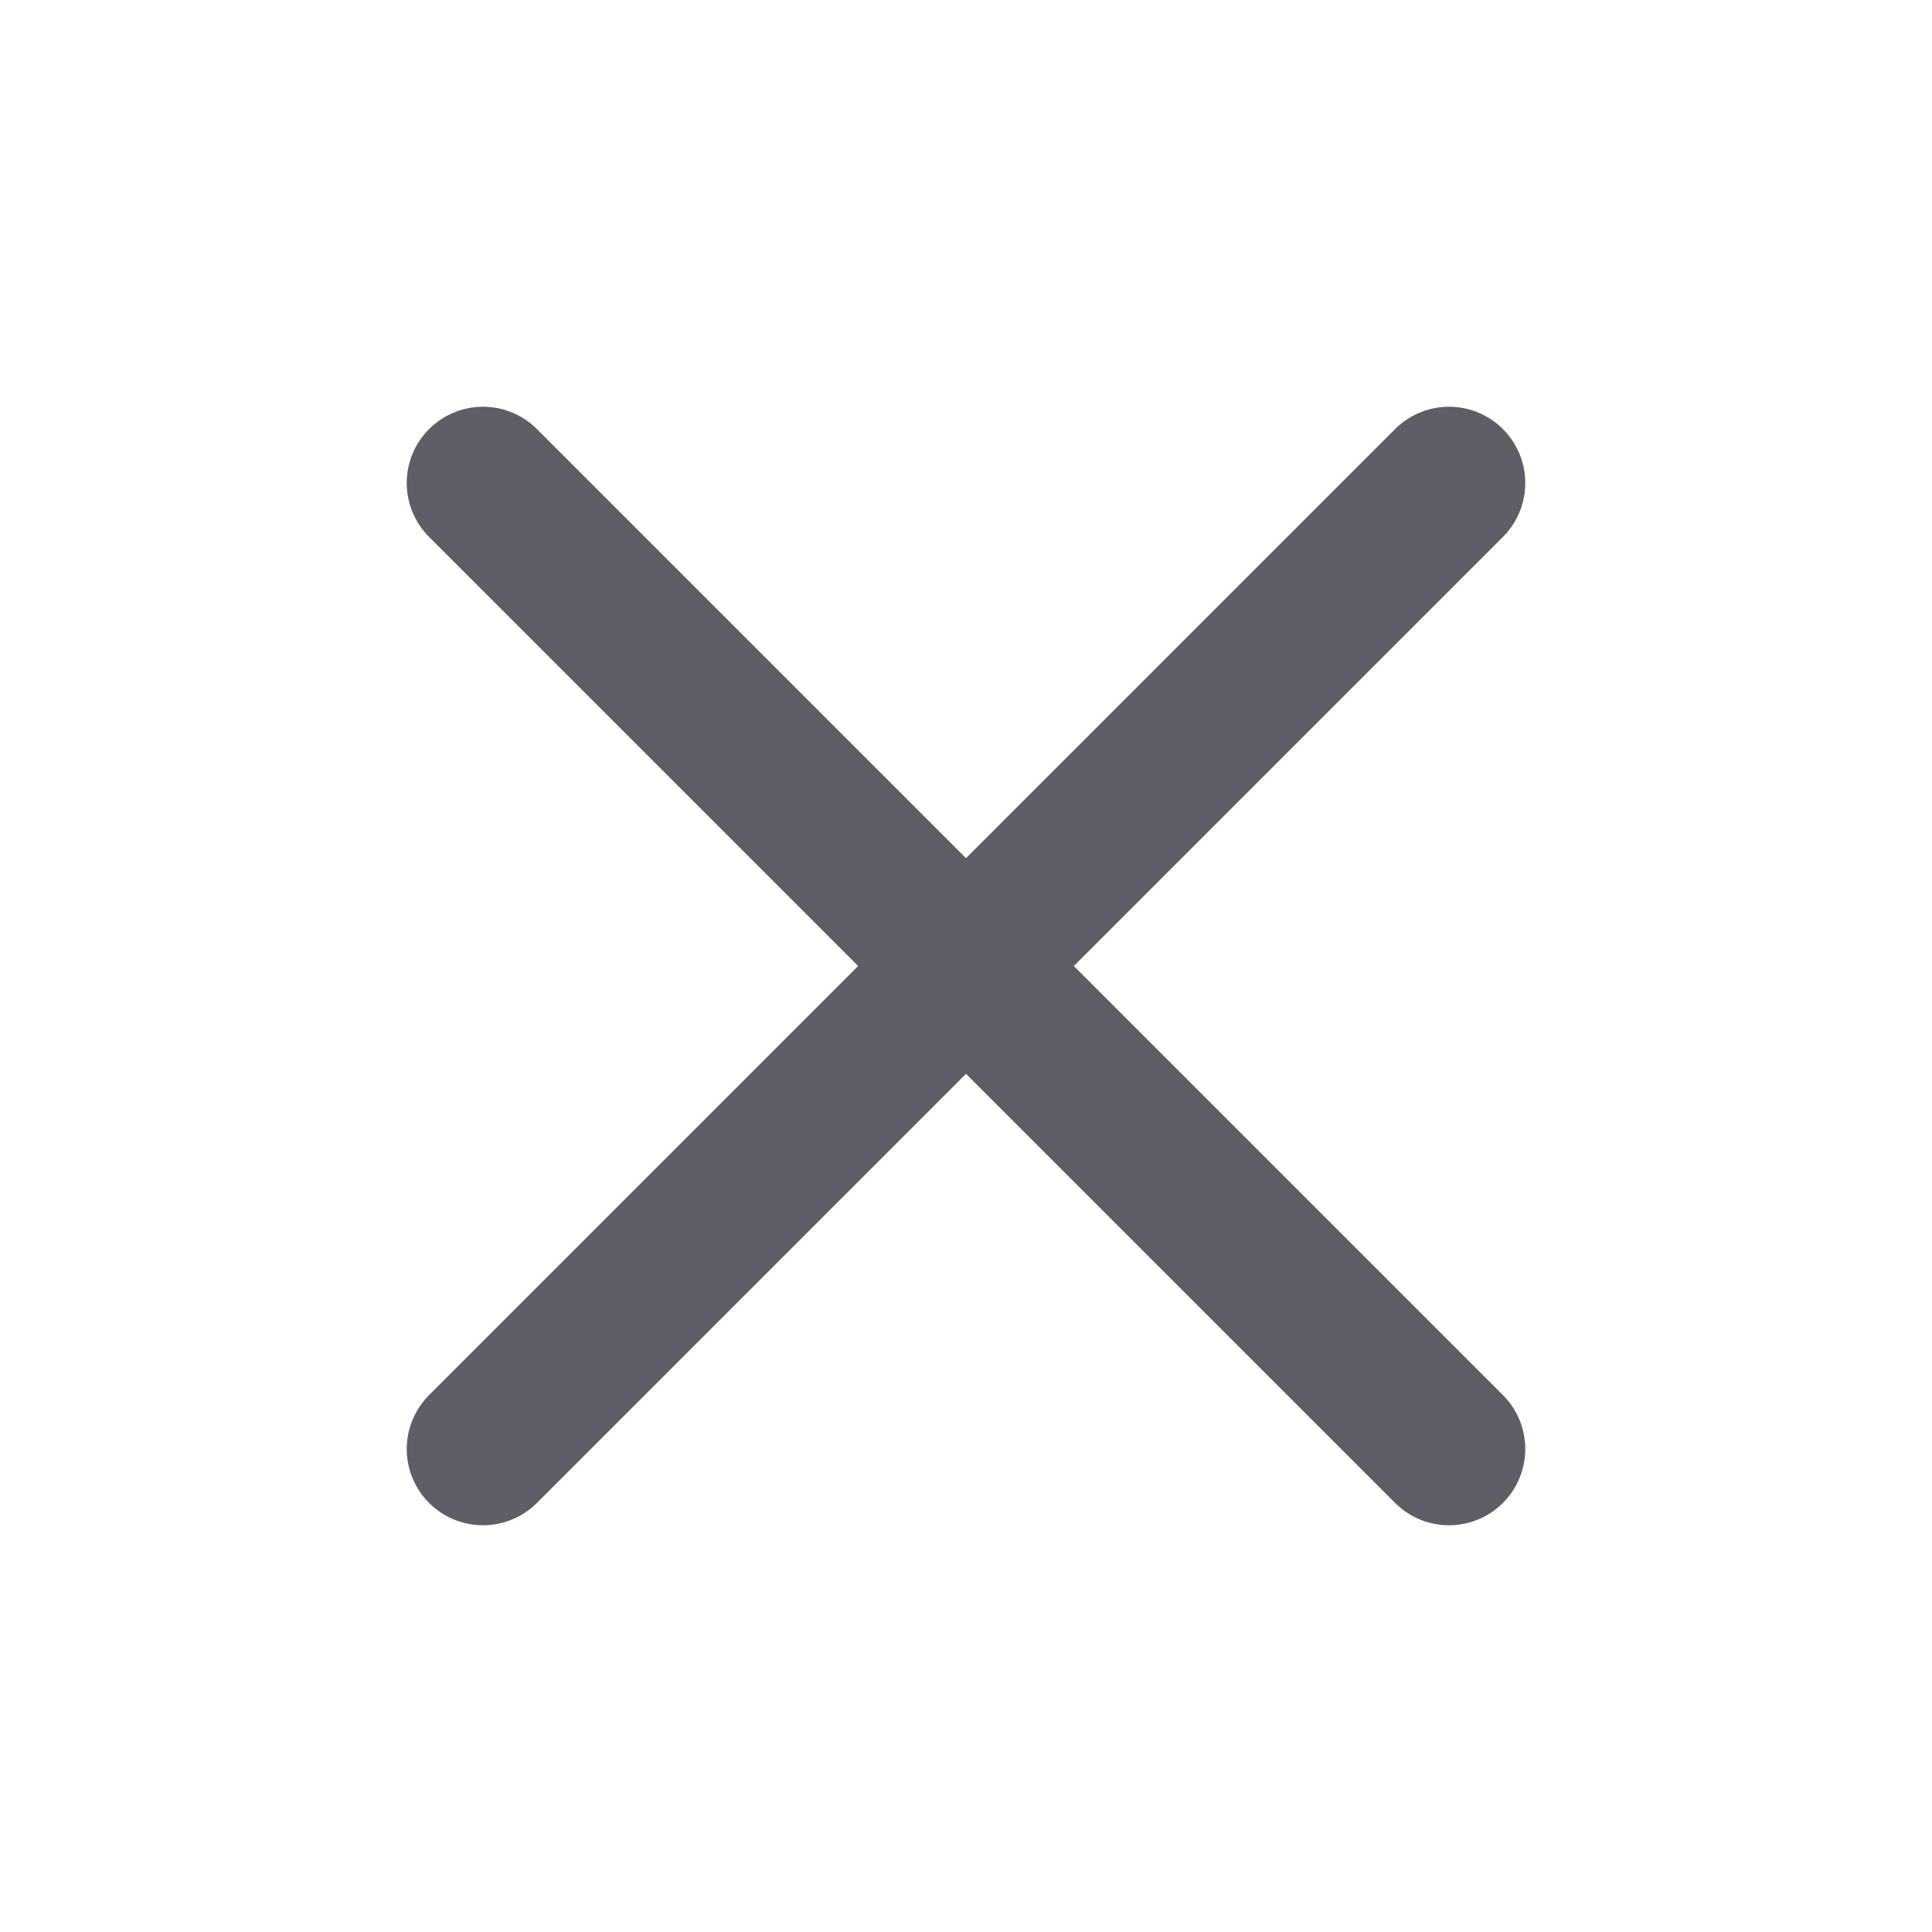
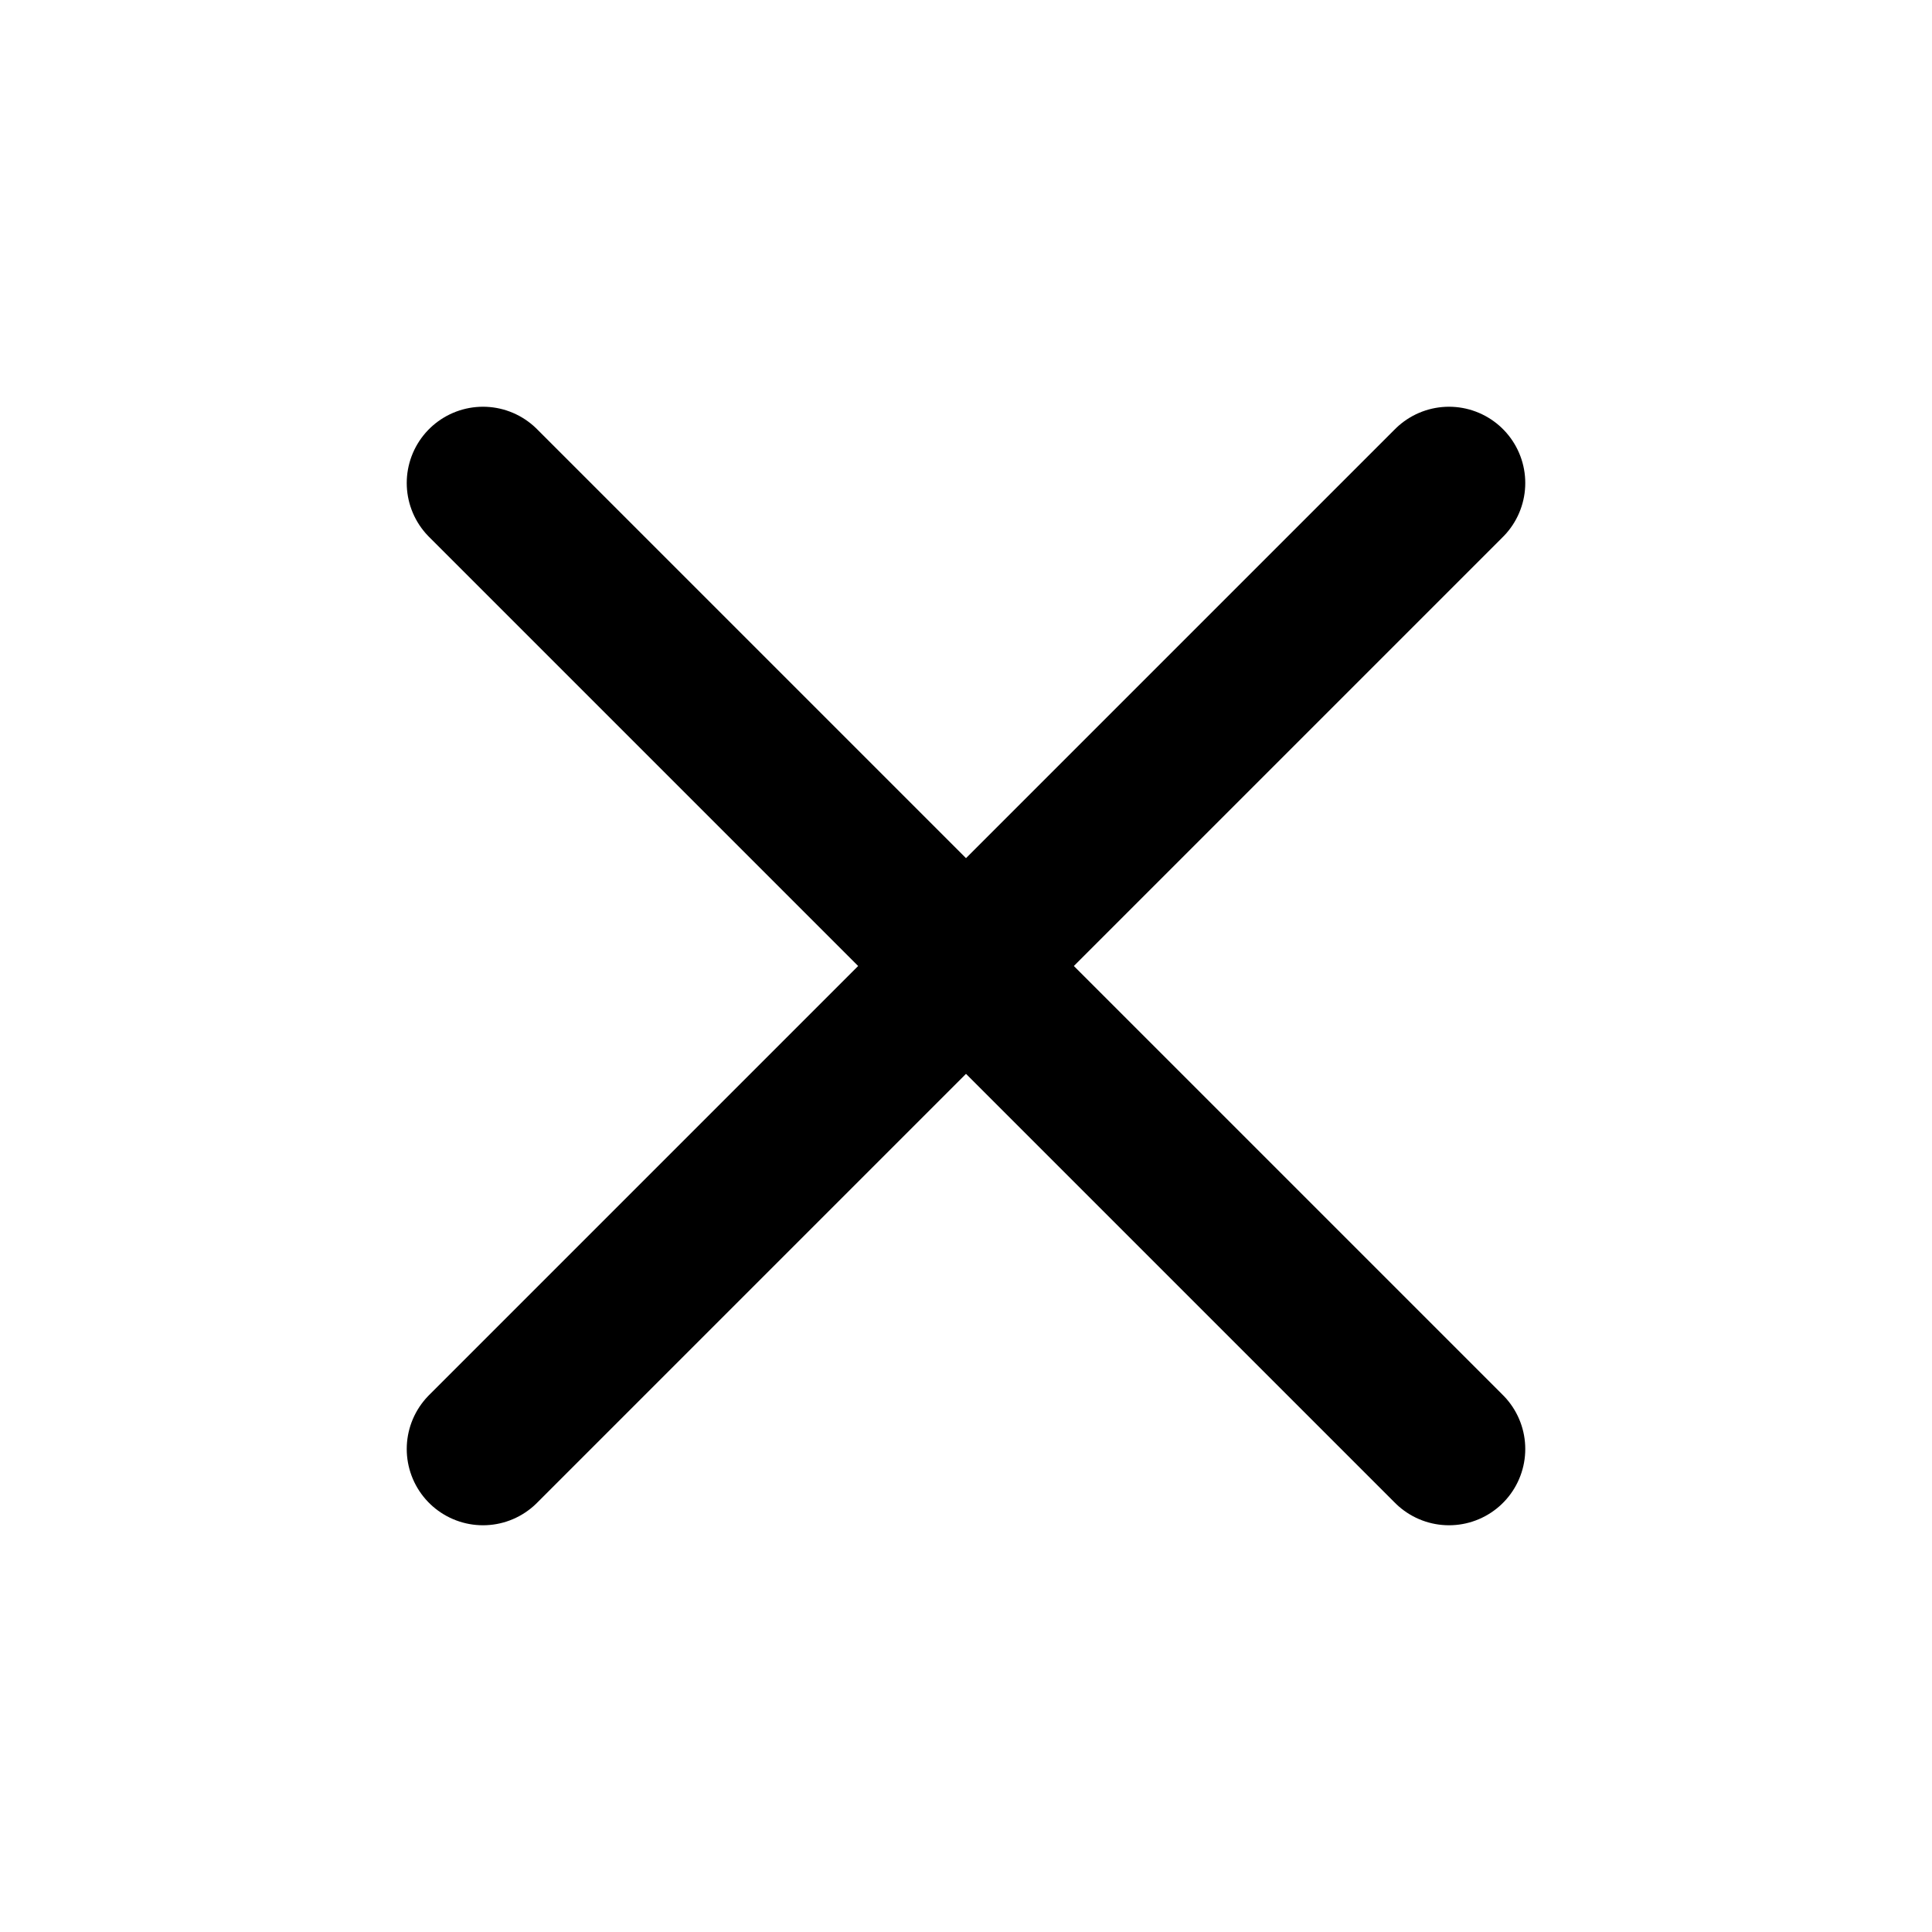
<svg xmlns="http://www.w3.org/2000/svg" preserveAspectRatio="none" overflow="visible" style="display: block;" width="19" height="19" viewBox="0 0 19 19" fill="none">
  <g id="Menu / Close_MD">
-     <path id="Vector" d="M14.25 14.25L9.5 9.5M9.5 9.5L4.75 4.75M9.5 9.5L14.25 4.75M9.5 9.5L4.75 14.25" stroke="#5E5E66" stroke-width="1.5" stroke-linecap="round" stroke-linejoin="round" />
+     <path id="Vector" d="M14.25 14.25L9.5 9.5M9.5 9.5L4.75 4.75M9.5 9.5L14.25 4.75M9.5 9.5L4.75 14.25" stroke="currentColor" stroke-width="1.5" stroke-linecap="round" stroke-linejoin="round" />
  </g>
</svg>
